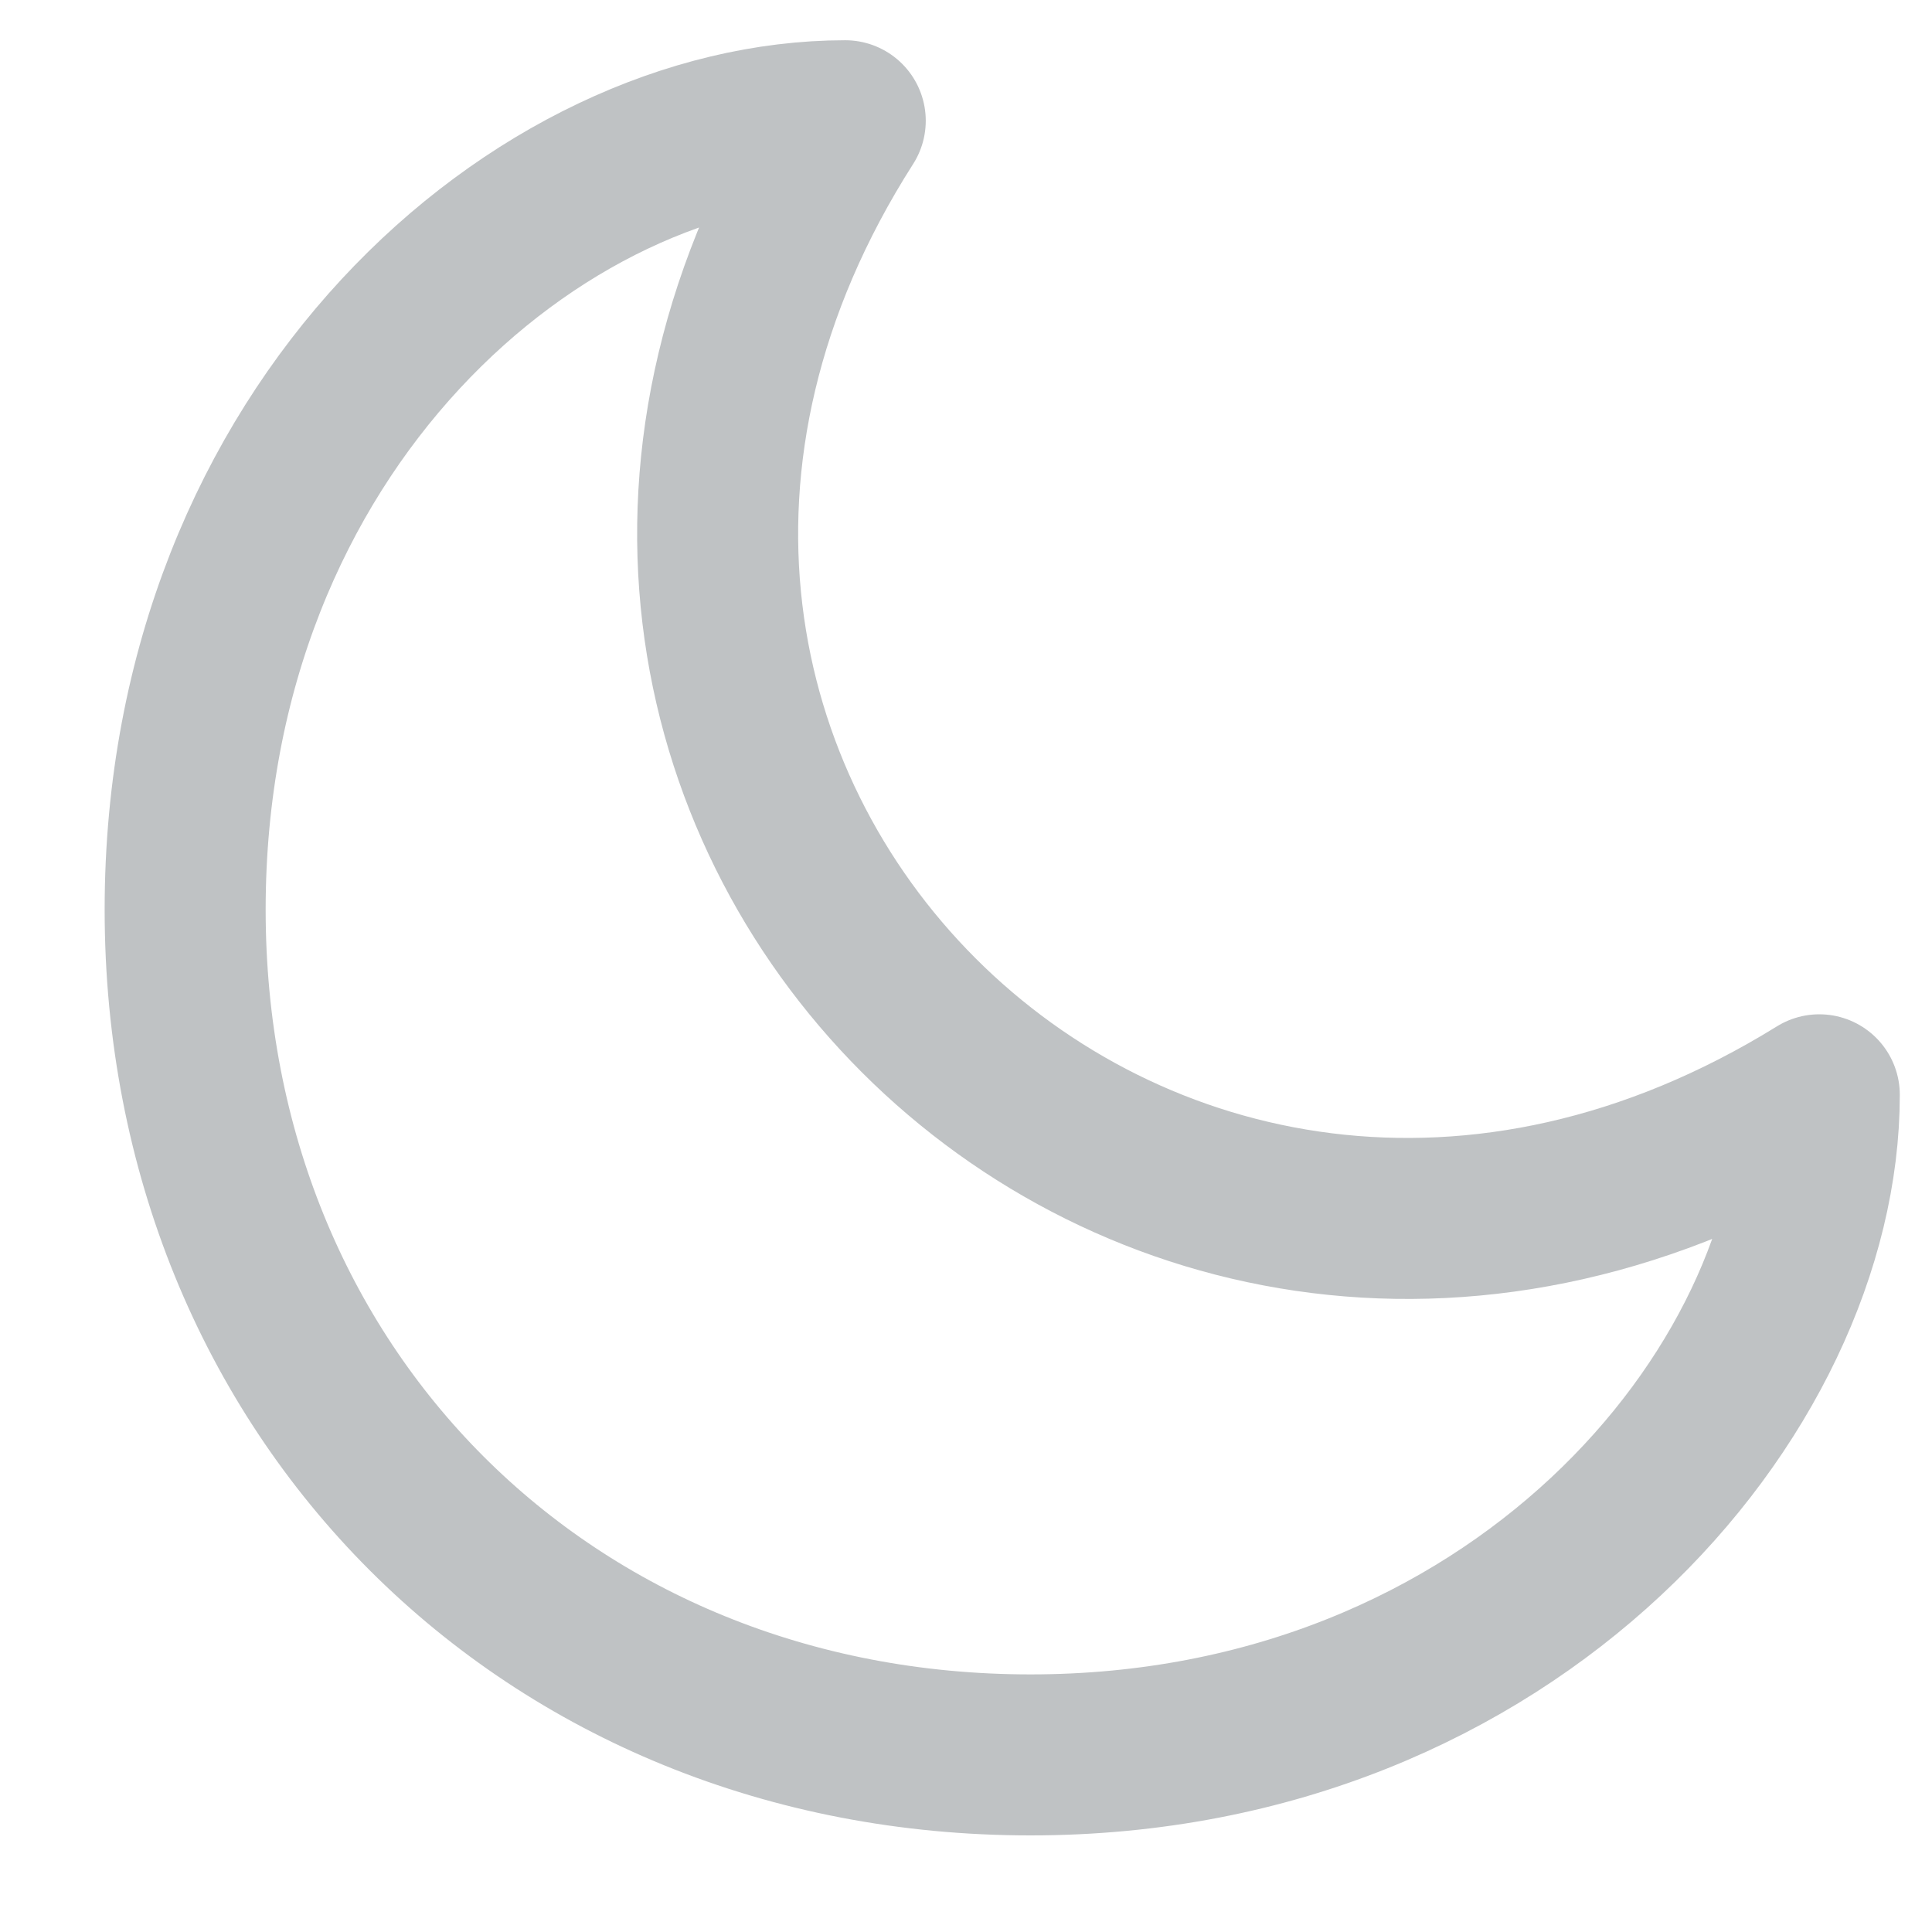
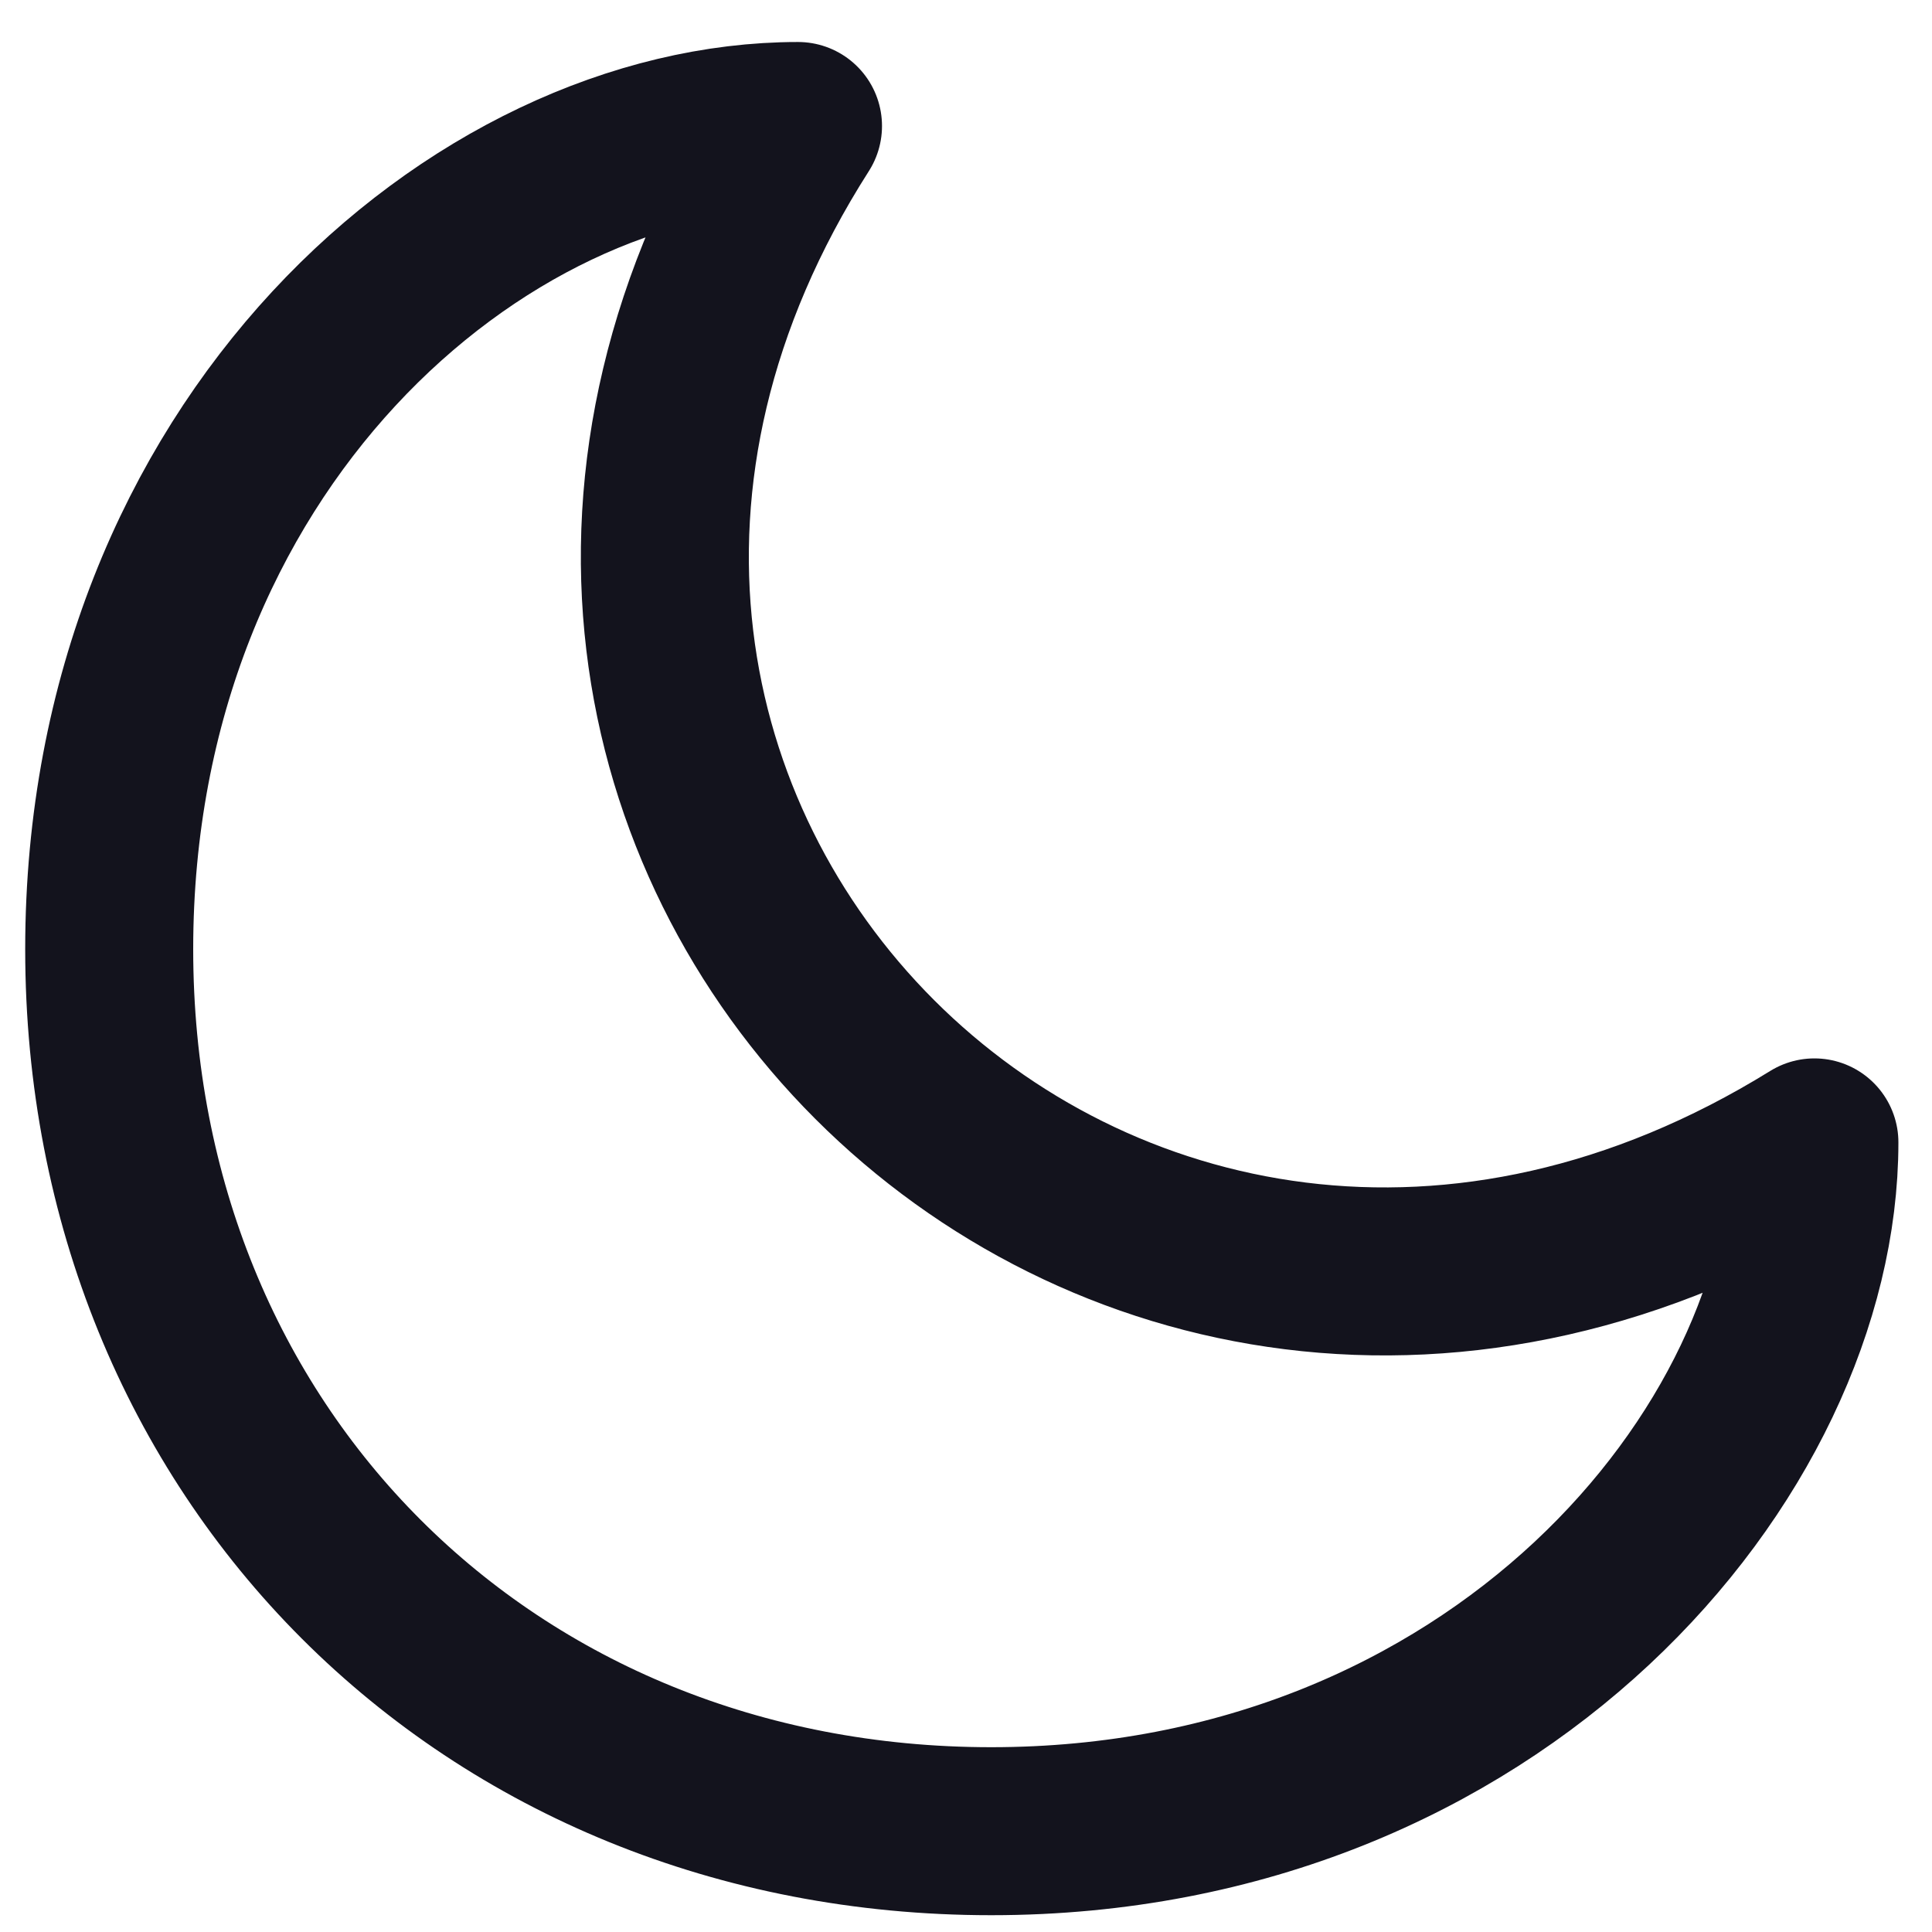
- <svg xmlns="http://www.w3.org/2000/svg" version="1.1" id="Capa_1" x="0px" y="0px" viewBox="0 0 24 24" style="enable-background:new 0 0 24 24;" xml:space="preserve">
-   <style type="text/css">
- 	.st0{fill:none;stroke:#BFC2C4;stroke-width:2;stroke-linecap:round;stroke-linejoin:round;}
- </style>
-   <path class="st0" d="M10.5,1.5c-3.8,0-8.2,3.8-8.2,9.8s4.5,10.5,10.5,10.5s9.8-4.5,9.8-8.2C14.2,18.8,5.2,9.8,10.5,1.5z" />
+ <svg xmlns="http://www.w3.org/2000/svg" width="23" height="23" viewBox="0 0 23 23" fill="none">
+   <path d="M9.5 1.5C5.7 1.5 1.3 5.3 1.3 11.3C1.3 17.3 5.8 21.8 11.8 21.8C17.8 21.8 21.6 17.3 21.6 13.6C13.2 18.8 4.2 9.8 9.5 1.5Z" stroke="#13131D" stroke-width="2" stroke-linecap="round" stroke-linejoin="round" />
</svg>
